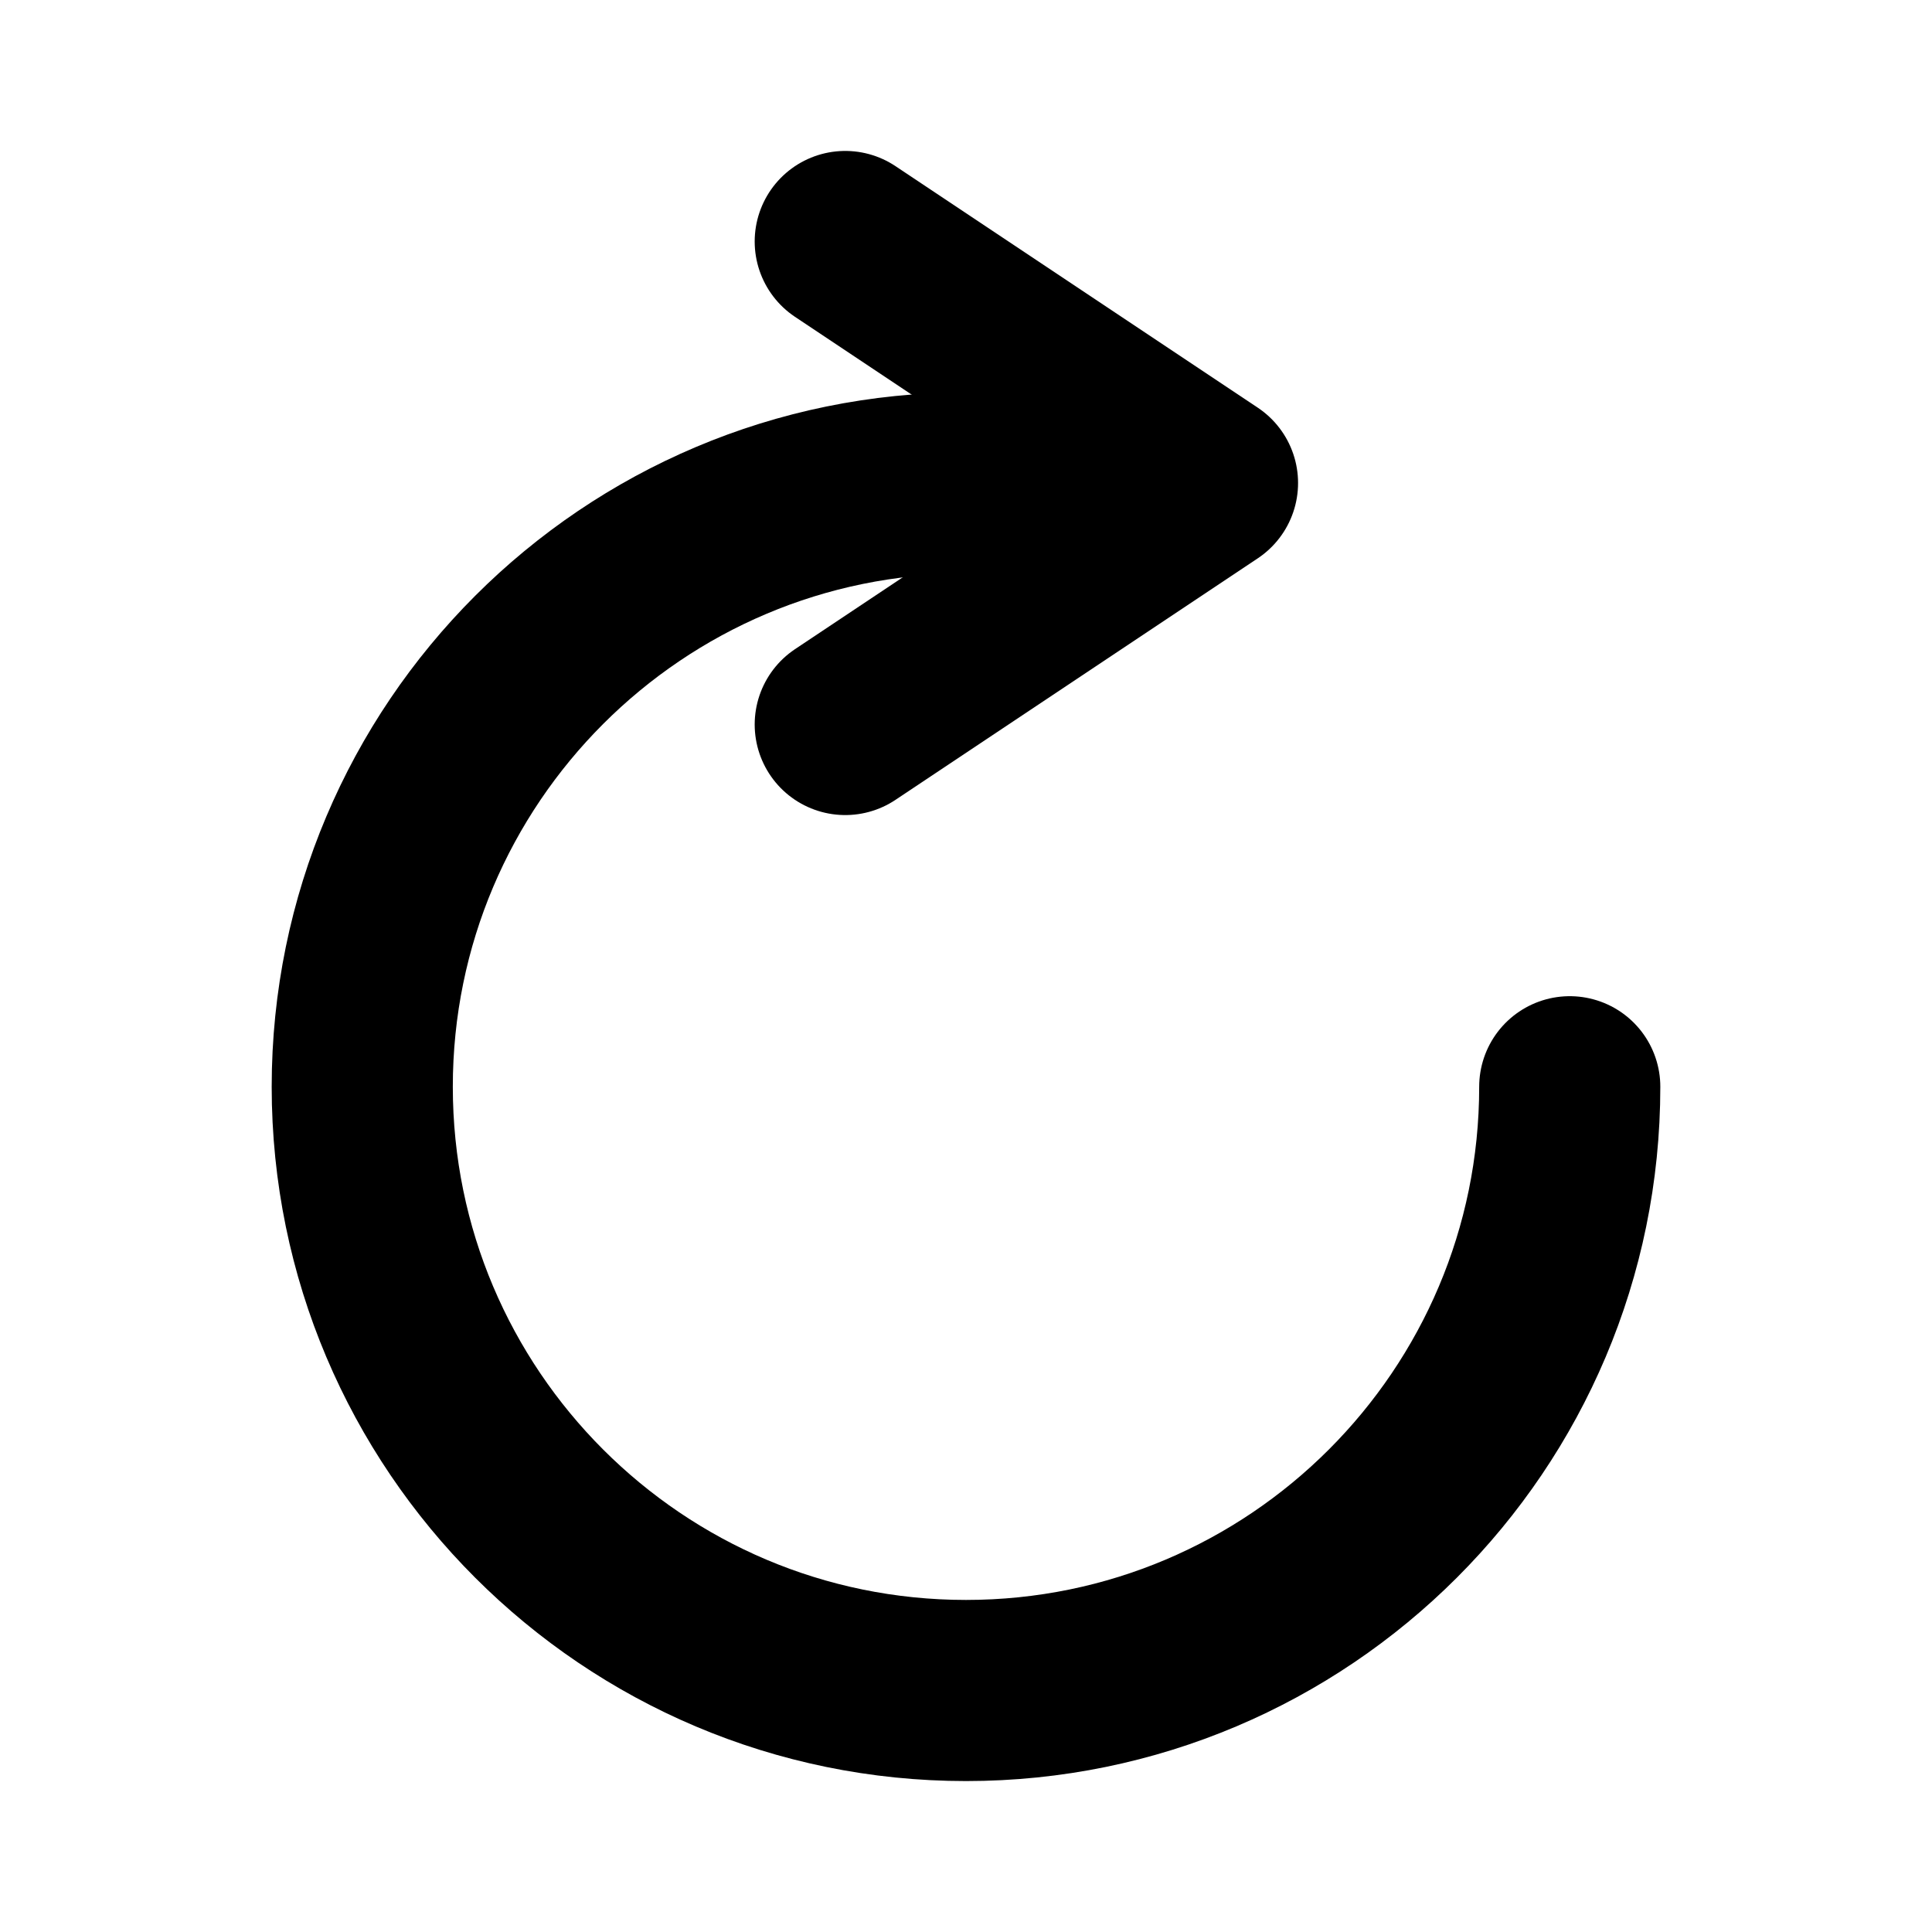
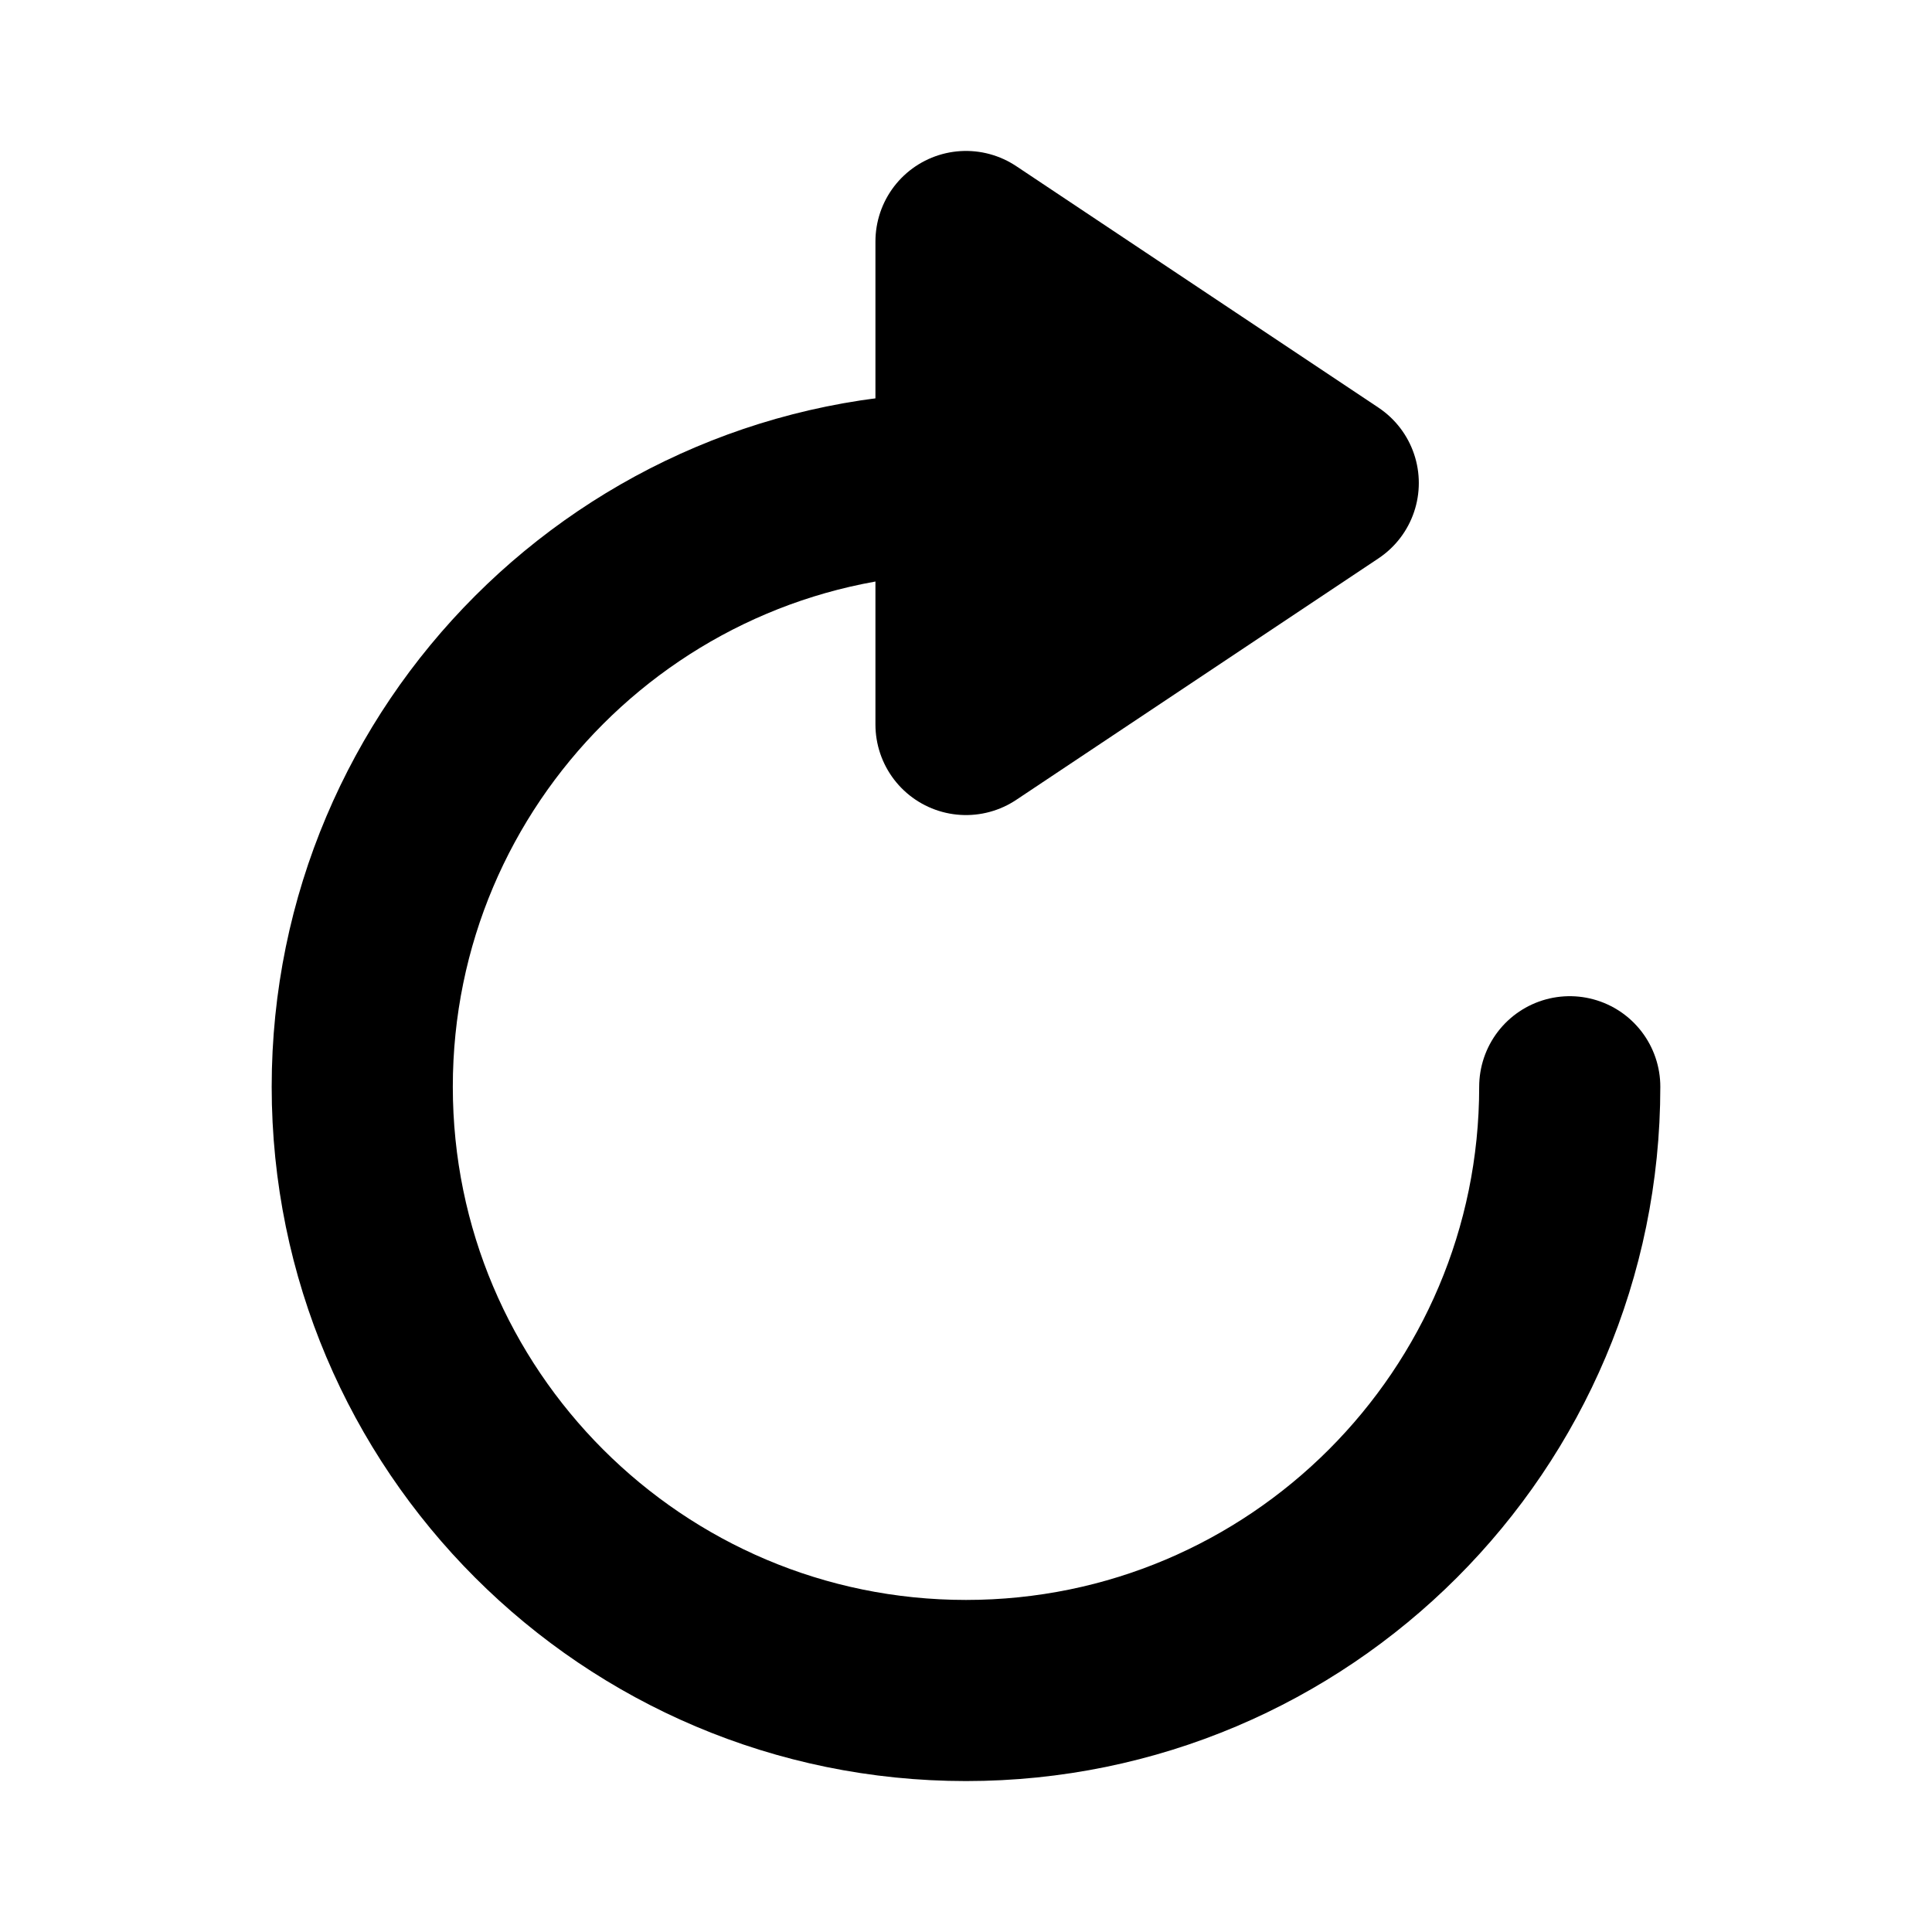
<svg xmlns="http://www.w3.org/2000/svg" version="1.1" width="16" height="16" xml:space="preserve" id="wIKSharedReload">
  <path id="wIKSharedReload-oval2" stroke="rgb(0, 0, 0)" stroke-width="1.5" stroke-linecap="round" stroke-miterlimit="10" fill="none" d="M 13,9 C 13,11.76 10.76,14 8,14 5.24,14 3,11.76 3,9 3,6.24 5.24,4 8,4" />
-   <path id="wIKSharedReload-bezier8" stroke="rgb(0, 0, 0)" stroke-width="1.5" stroke-linecap="round" stroke-linejoin="round" stroke-miterlimit="10" fill="none" d="M 7,6 L 10,4 7,2" />
+   <path id="wIKSharedReload-bezier8" stroke="rgb(0, 0, 0)" stroke-width="1.5" stroke-linecap="round" stroke-linejoin="round" stroke-miterlimit="10" fill="rgb(0, 0, 0)" d="M 8,2 L 8,6 11,4 8,2" />
</svg>
